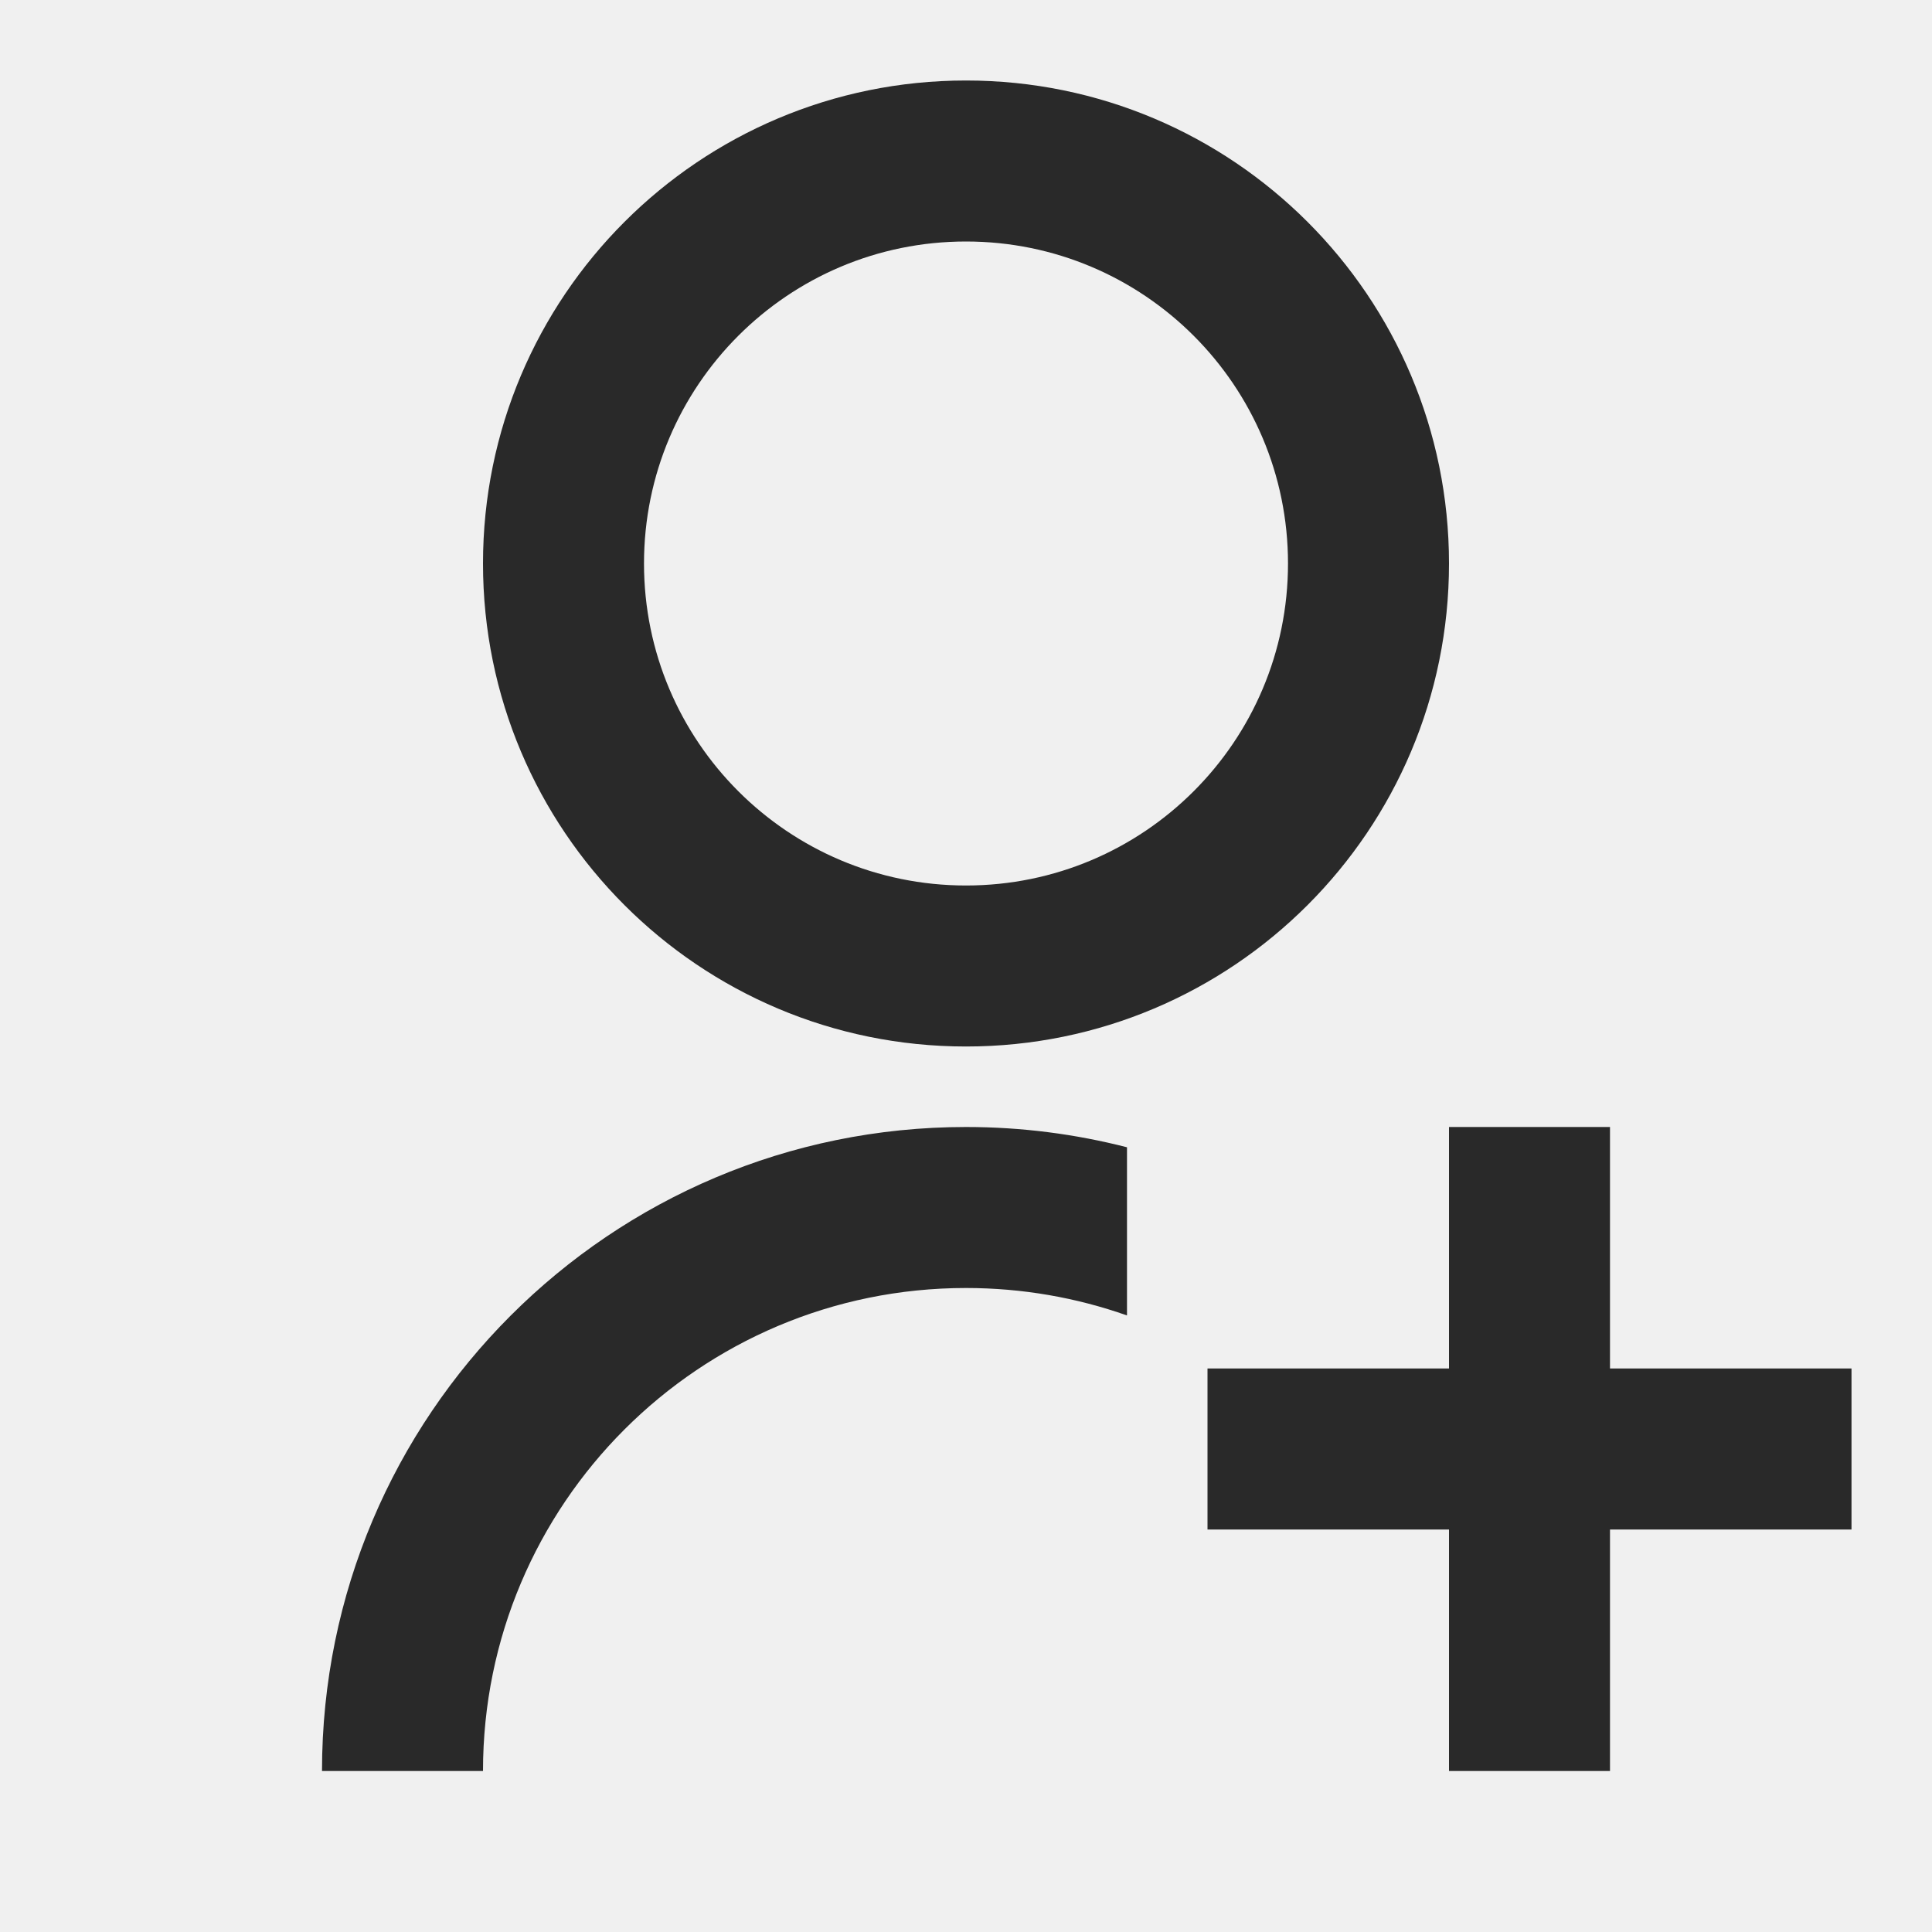
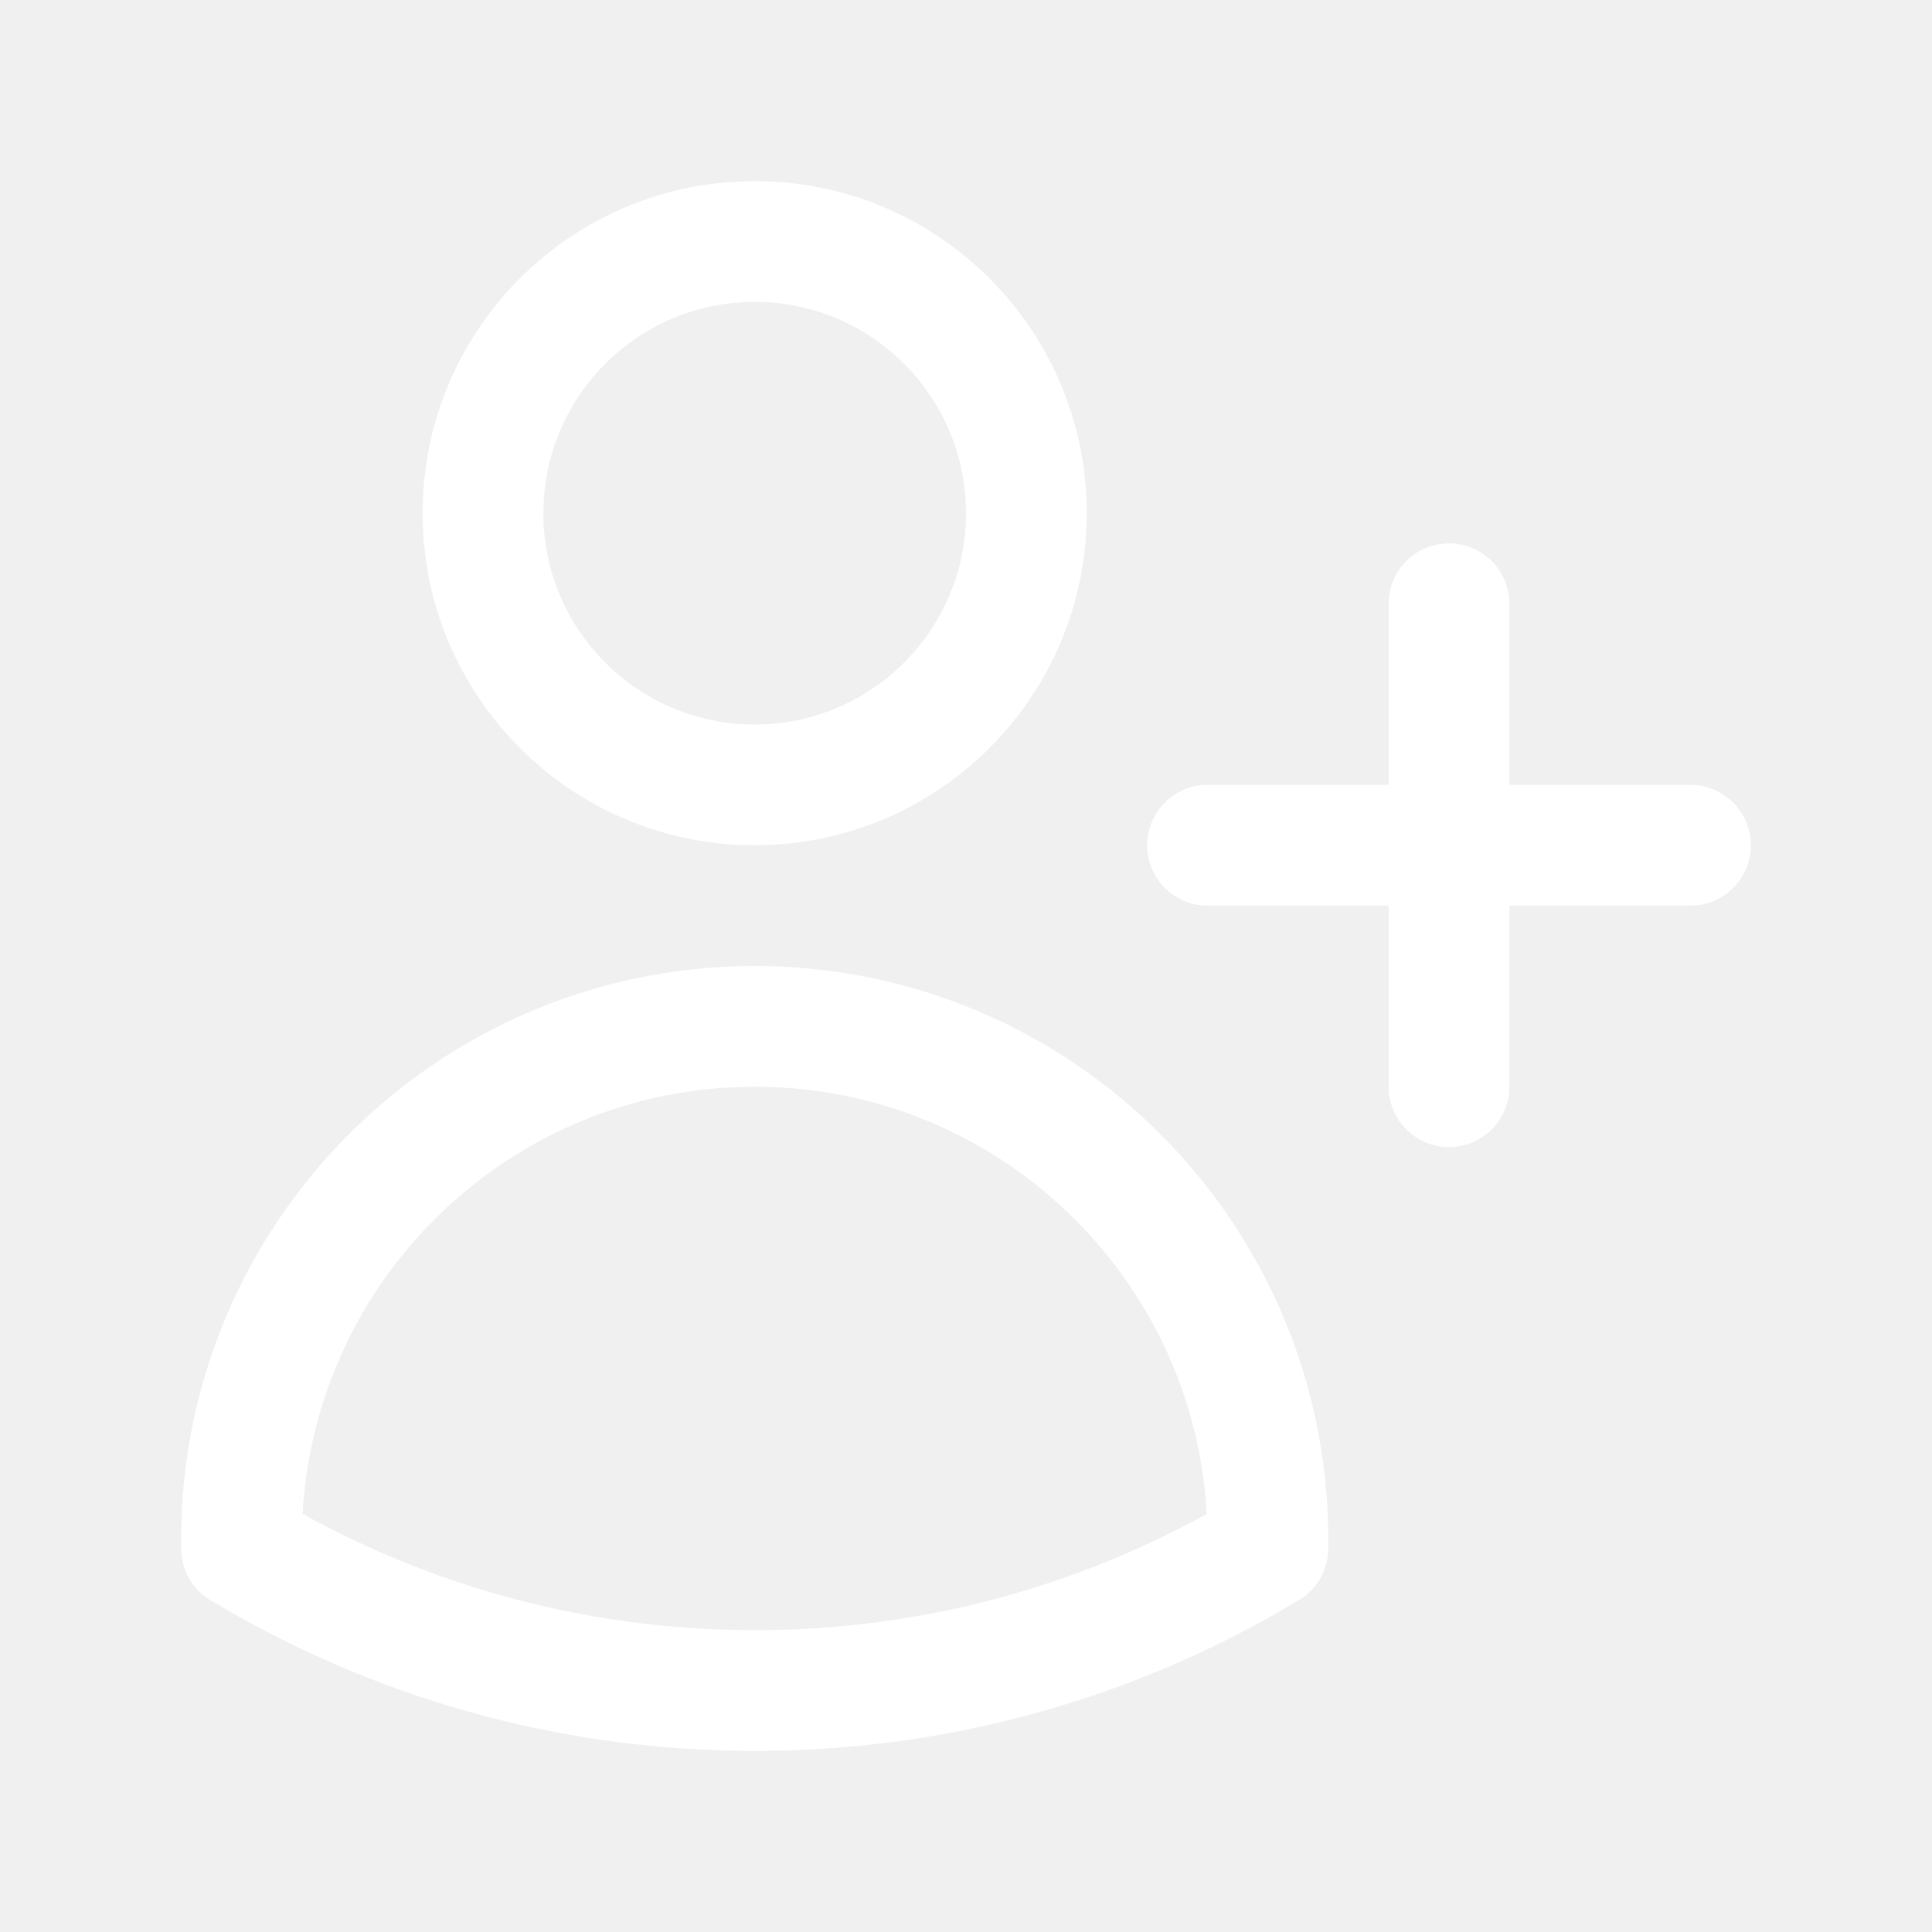
- <svg xmlns="http://www.w3.org/2000/svg" viewBox="0 0 24 24" fill="#292929">
-   <path d="M14 14.252V16.341C13.374 16.12 12.701 16 12 16C8.686 16 6 18.686 6 22H4C4 17.582 7.582 14 12 14C12.691 14 13.361 14.088 14 14.252ZM12 13C8.685 13 6 10.315 6 7C6 3.685 8.685 1 12 1C15.315 1 18 3.685 18 7C18 10.315 15.315 13 12 13ZM12 11C14.21 11 16 9.21 16 7C16 4.79 14.21 3 12 3C9.79 3 8 4.79 8 7C8 9.21 9.79 11 12 11ZM18 17V14H20V17H23V19H20V22H18V19H15V17H18Z" />
+ <svg xmlns="http://www.w3.org/2000/svg" fill="none" viewBox="0 0 24 24" stroke-width="1.5" stroke="white" class="w-6 h-6">
+   <path stroke-linecap="round" stroke-linejoin="round" d="M18 7.5v3m0 0v3m0-3h3m-3 0h-3m-2.25-4.125a3.375 3.375 0 1 1-6.75 0 3.375 3.375 0 0 1 6.75 0ZM3 19.235v-.11a6.375 6.375 0 0 1 12.75 0v.109A12.318 12.318 0 0 1 9.374 21c-2.331 0-4.512-.645-6.374-1.766Z" />
</svg>
